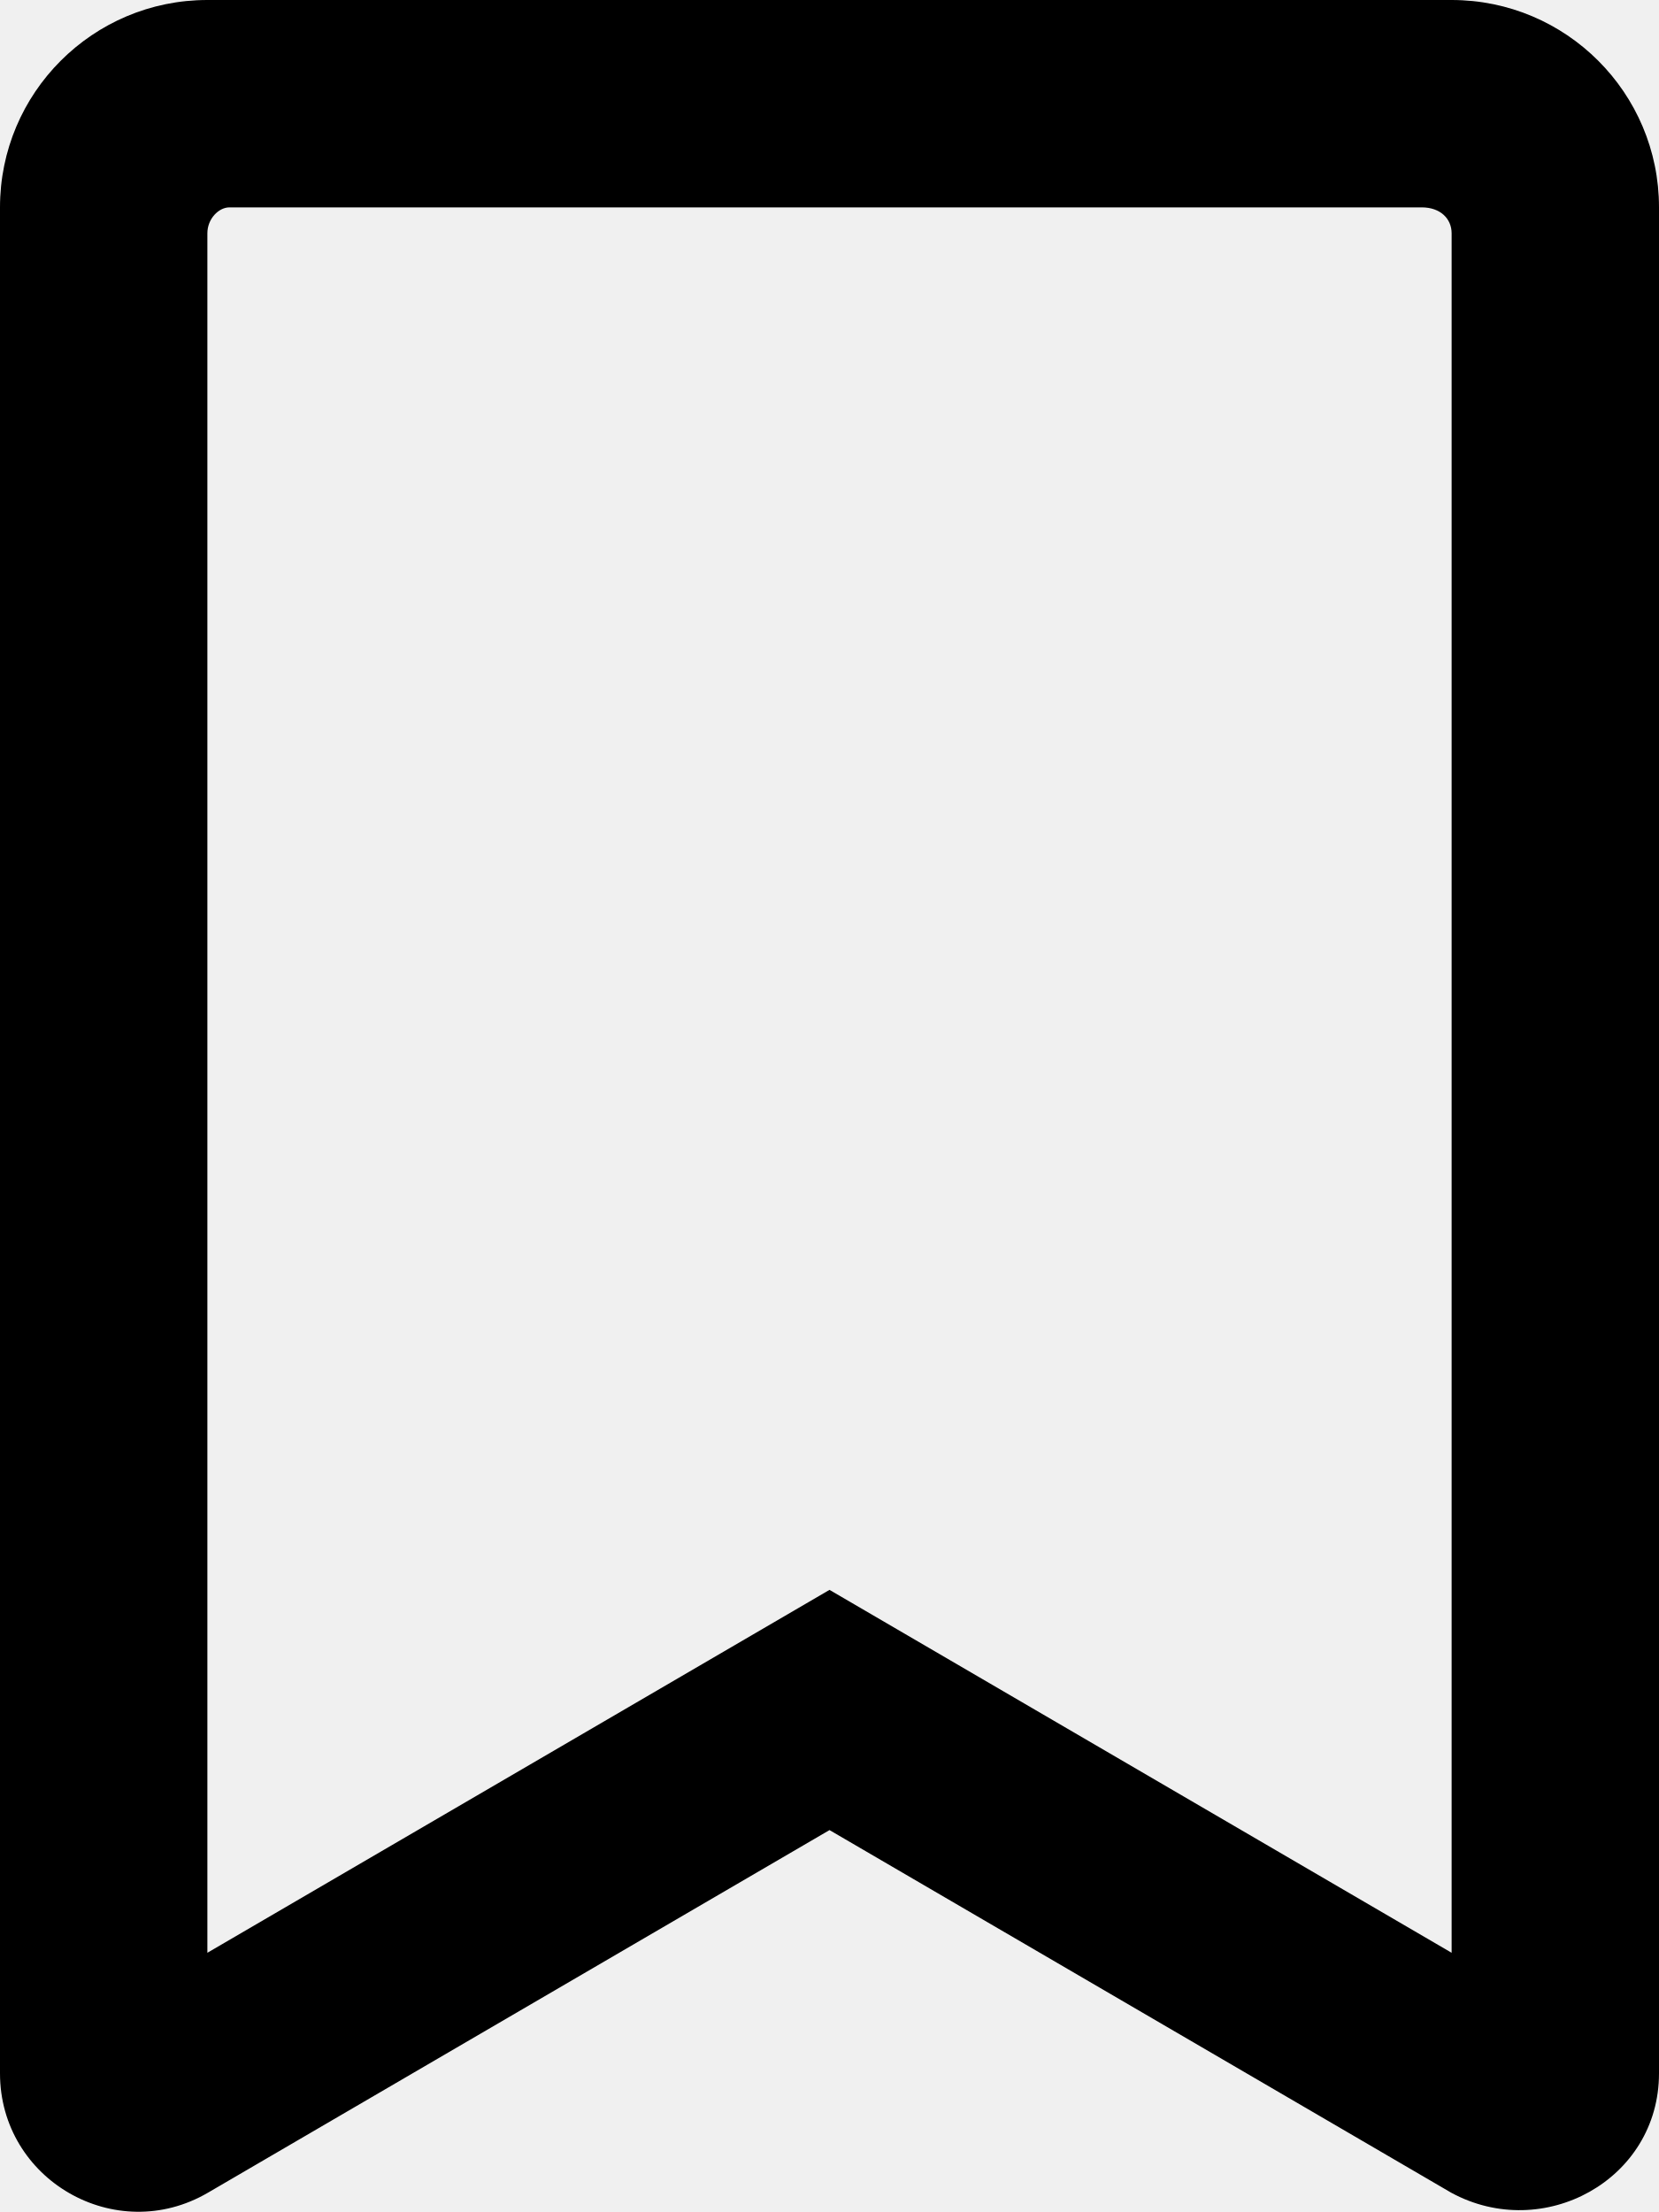
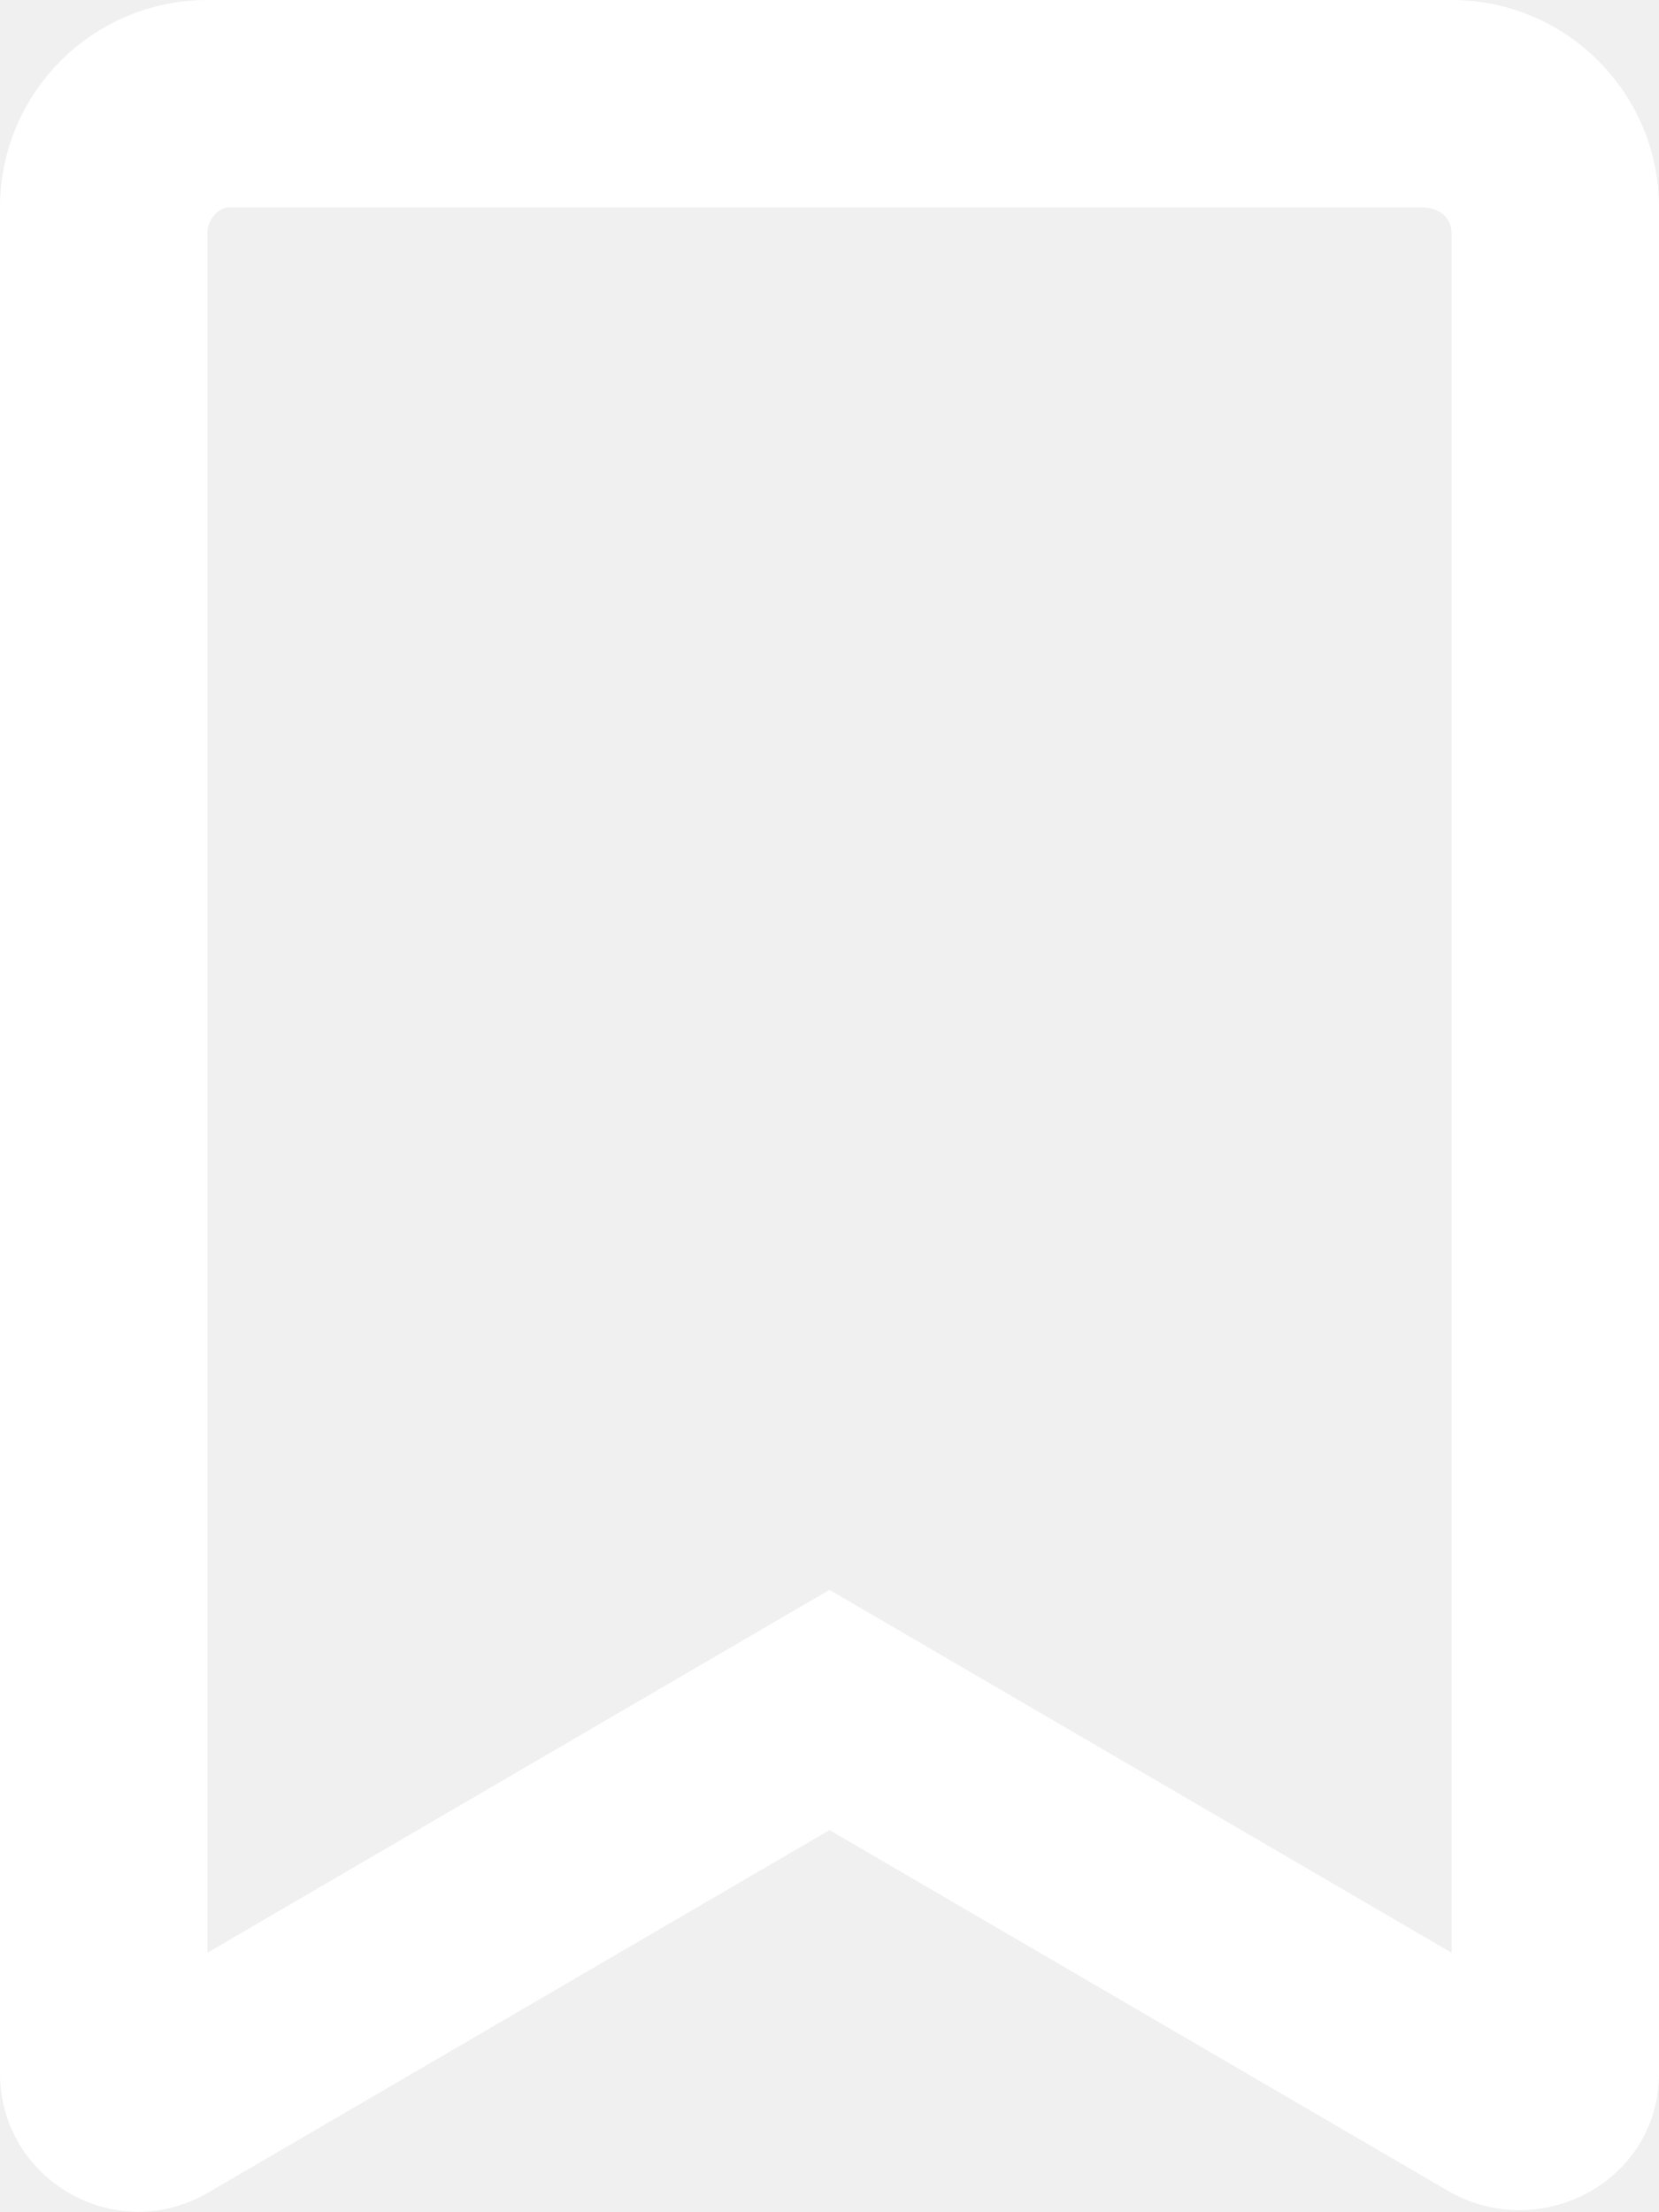
- <svg xmlns="http://www.w3.org/2000/svg" viewBox="0 0 384 512">
+ <svg xmlns="http://www.w3.org/2000/svg" fill="white" viewBox="0 0 384 512">
  <path d="M336 0h-288C21.49 0 0 21.49 0 48v431.9c0 24.7 26.79 40.08 48.12 27.64L192 423.6l143.9 83.93C357.2 519.1 384 504.6 384 479.9V48C384 21.49 362.5 0 336 0zM336 452L192 368l-144 84V54C48 50.63 50.63 48 53.1 48h276C333.4 48 336 50.63 336 54V452z" />
</svg>
